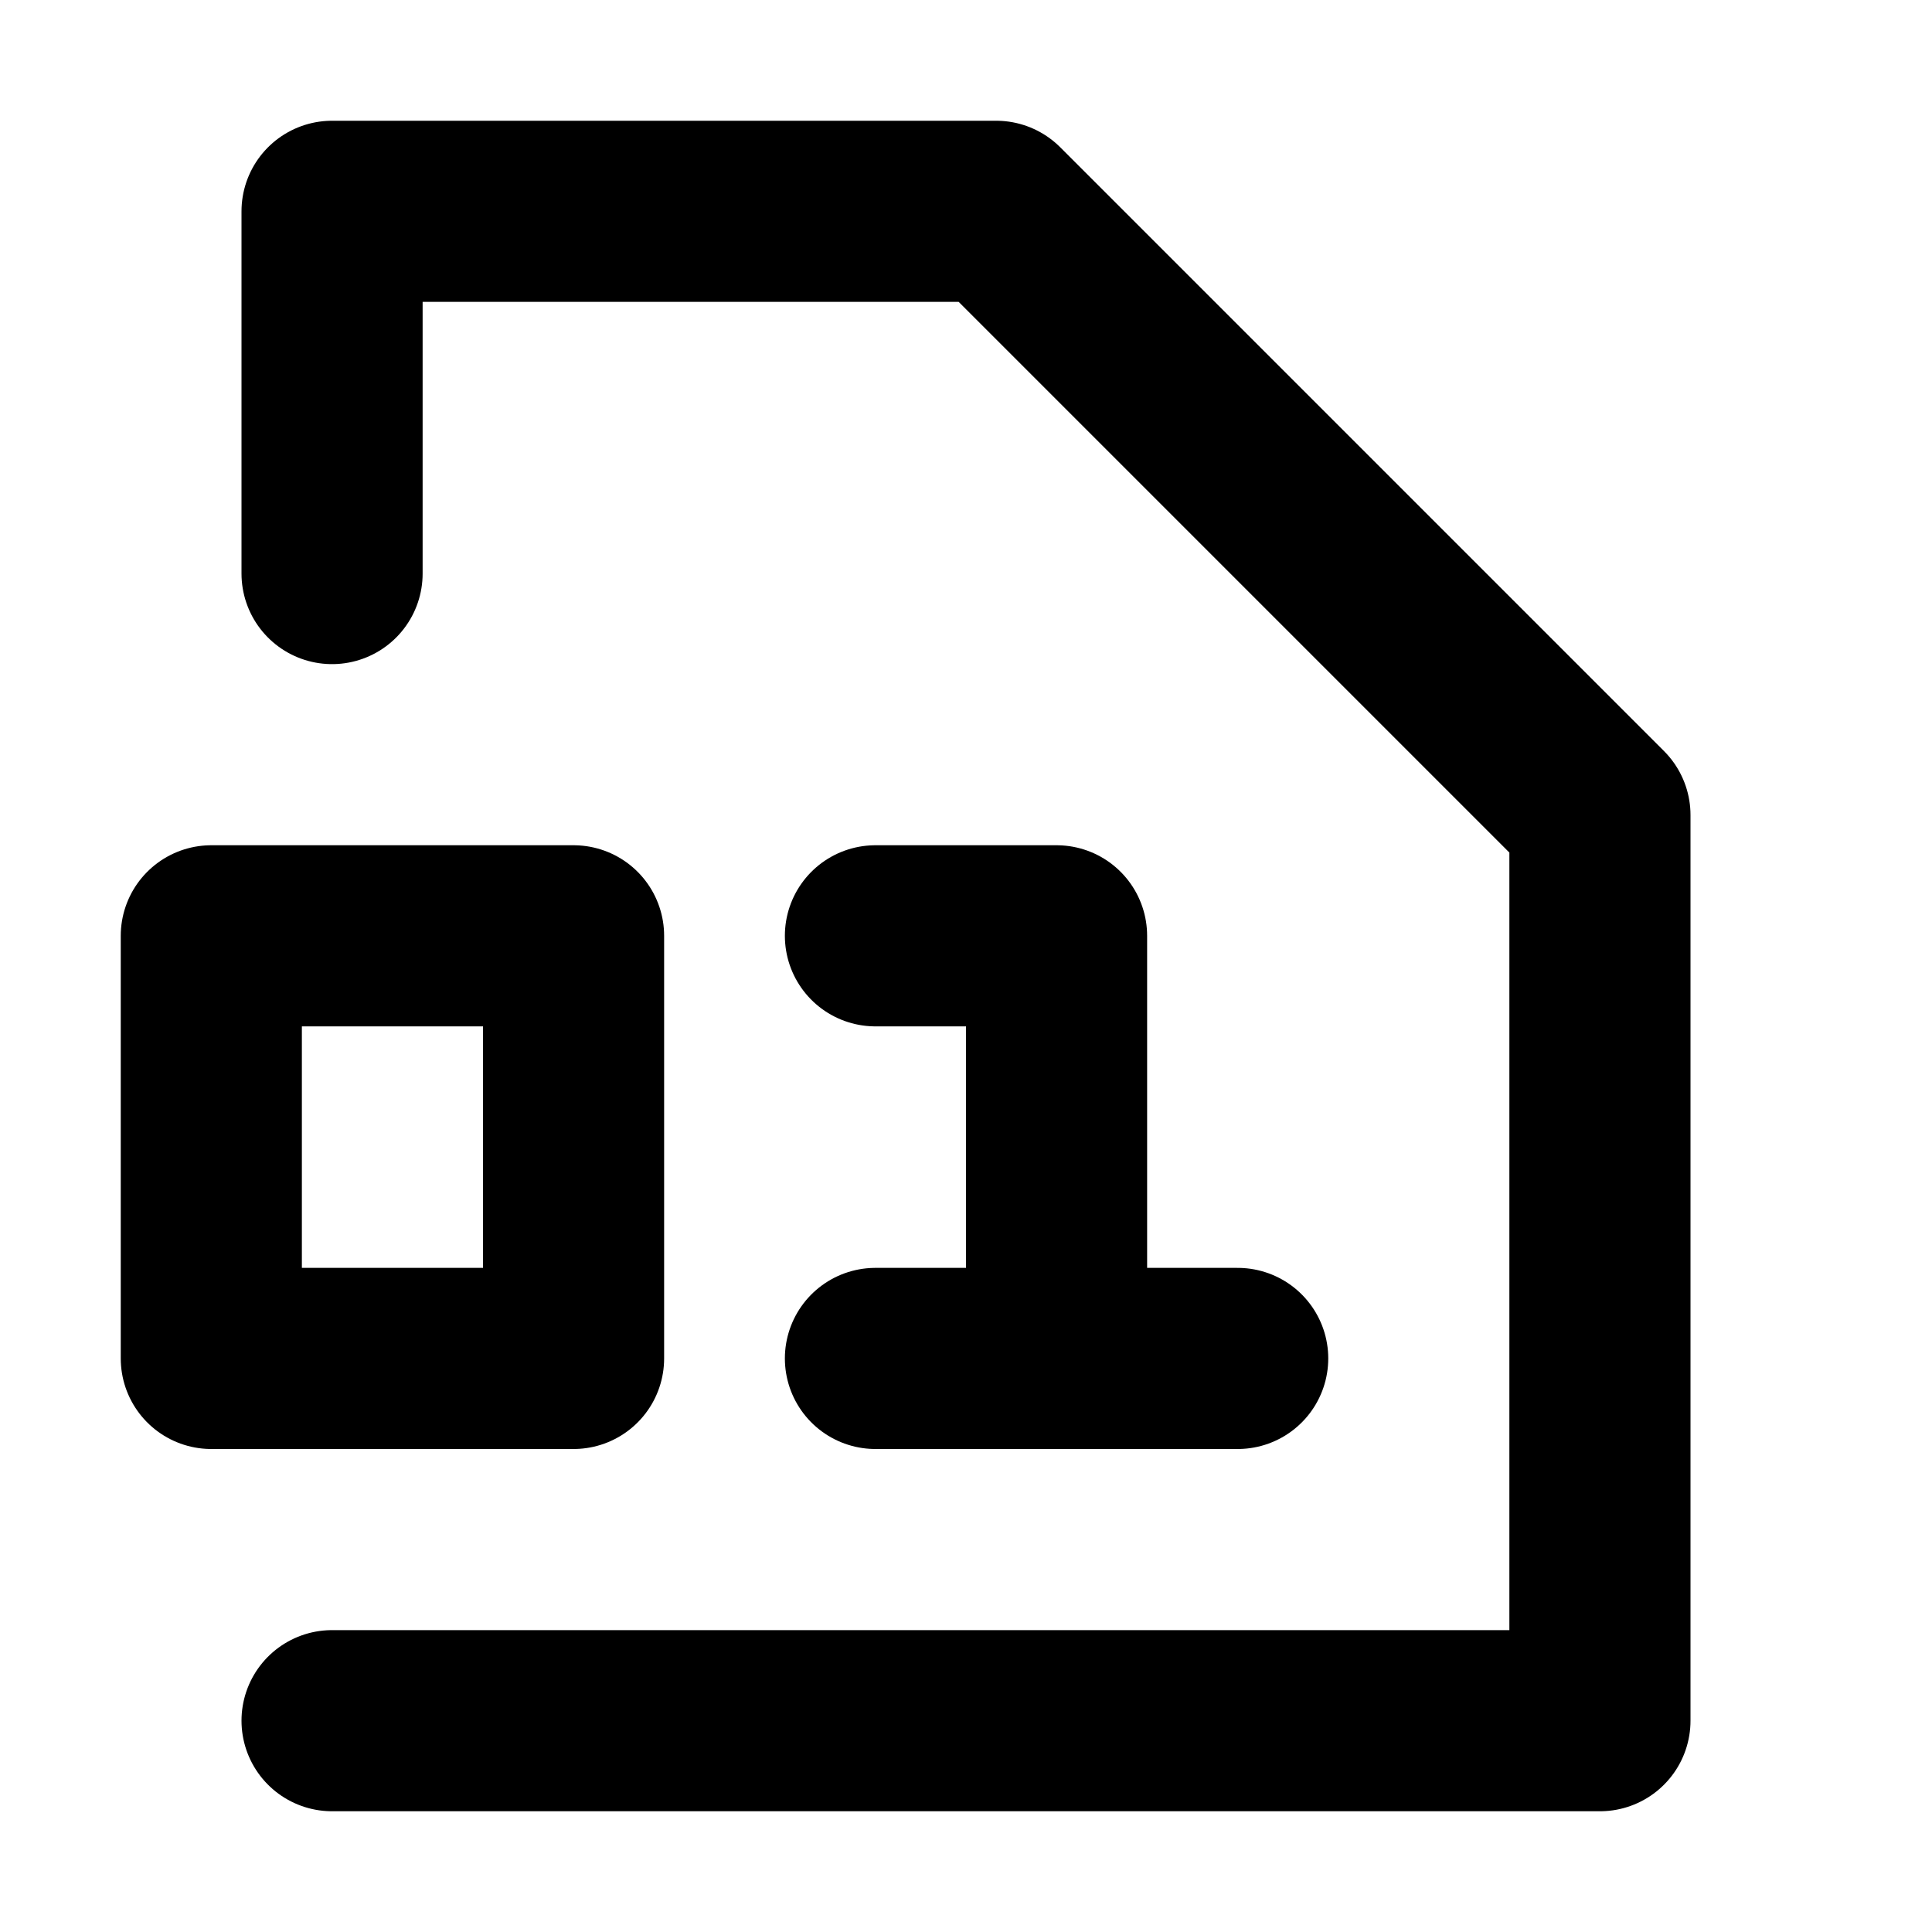
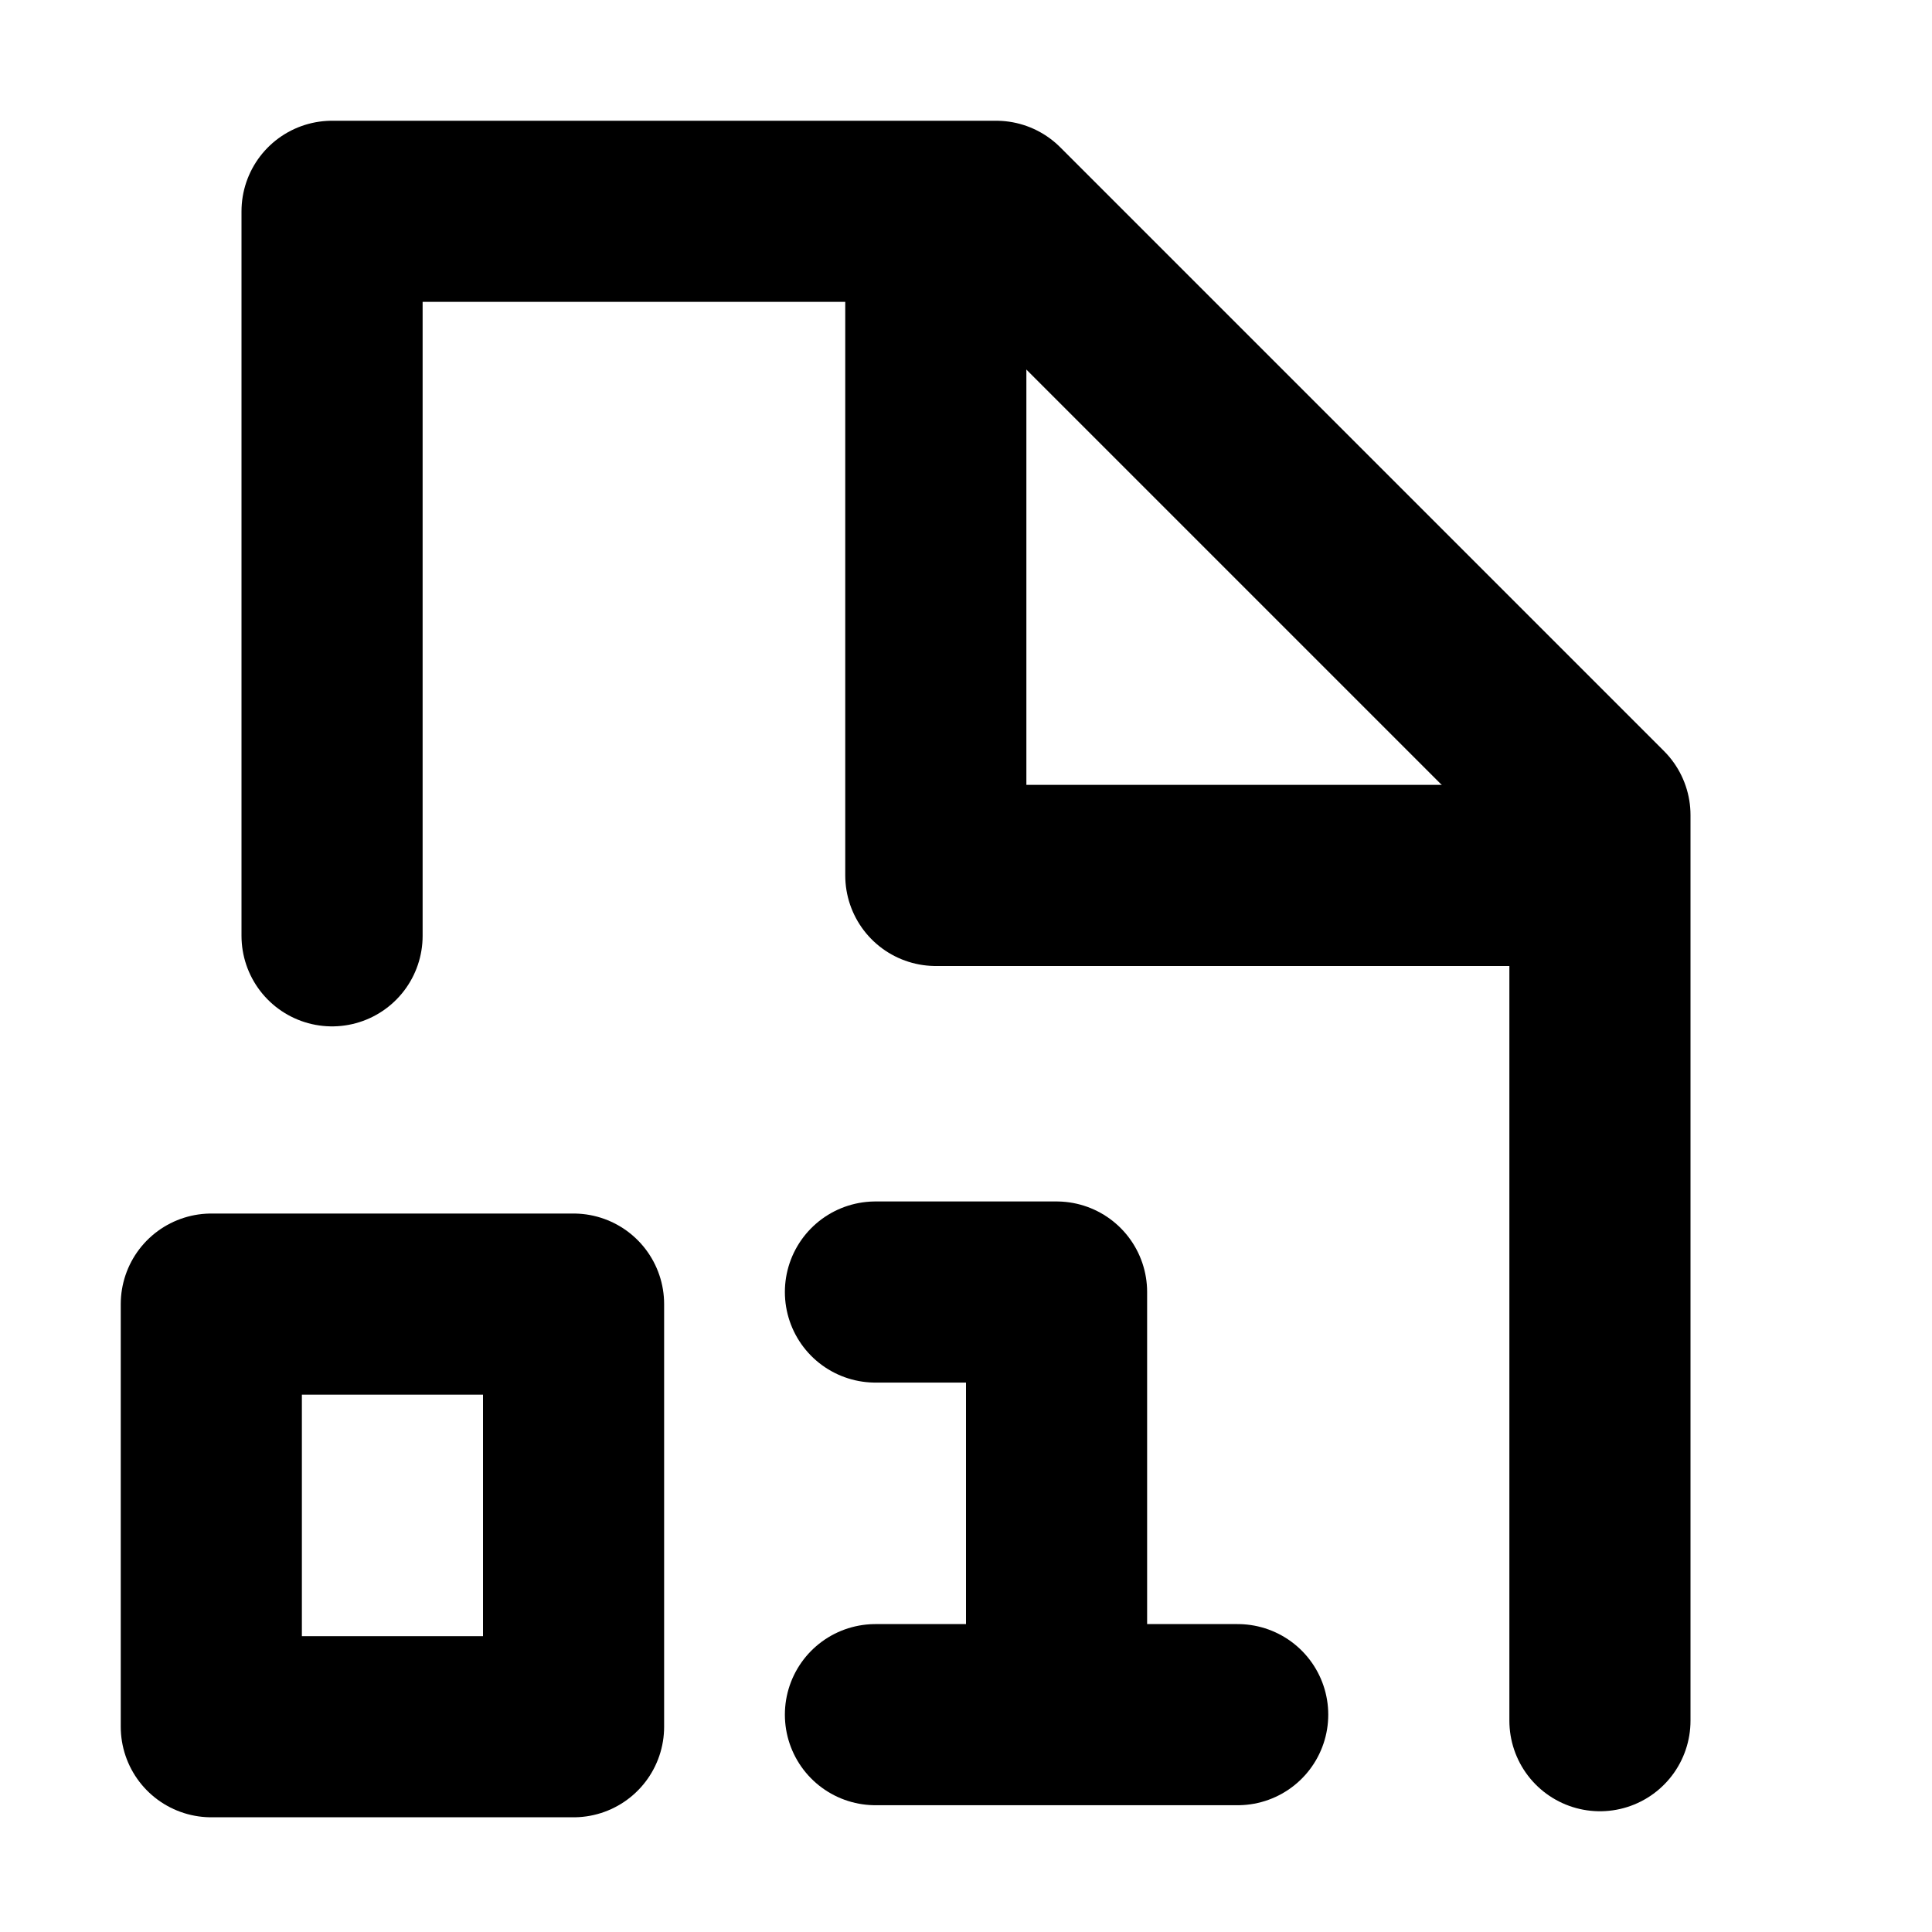
<svg xmlns="http://www.w3.org/2000/svg" version="1.1" viewBox="0 0 16 16" width="16" height="16" fill="none" stroke="currentColor" stroke-linecap="round" stroke-linejoin="round" stroke-width="1.5">
-   <polyline points="2.75 4.75,2.75 1.75,8.25 1.75,13.25 6.75,13.25 14.25,2.75 14.25" />
-   <rect height="3.5" width="3" y="7.75" x="1.75" />
-   <path d="m7.25 11.25h3m-3-3.5h1.5v3" />
+   <polyline points="2.75 7.75,2.75 1.75,8.25 1.75,13.25 6.75,13.25 14.25" />
+   <rect x="1.75" y="10.8" width="3" height="3.5" />
+   <path d="m7.25 14.2h3m-3-3.5h1.5v3" />
+   <polyline points="7.75 2.25 7.75 7.25 12.8 7.25" />
</svg>
